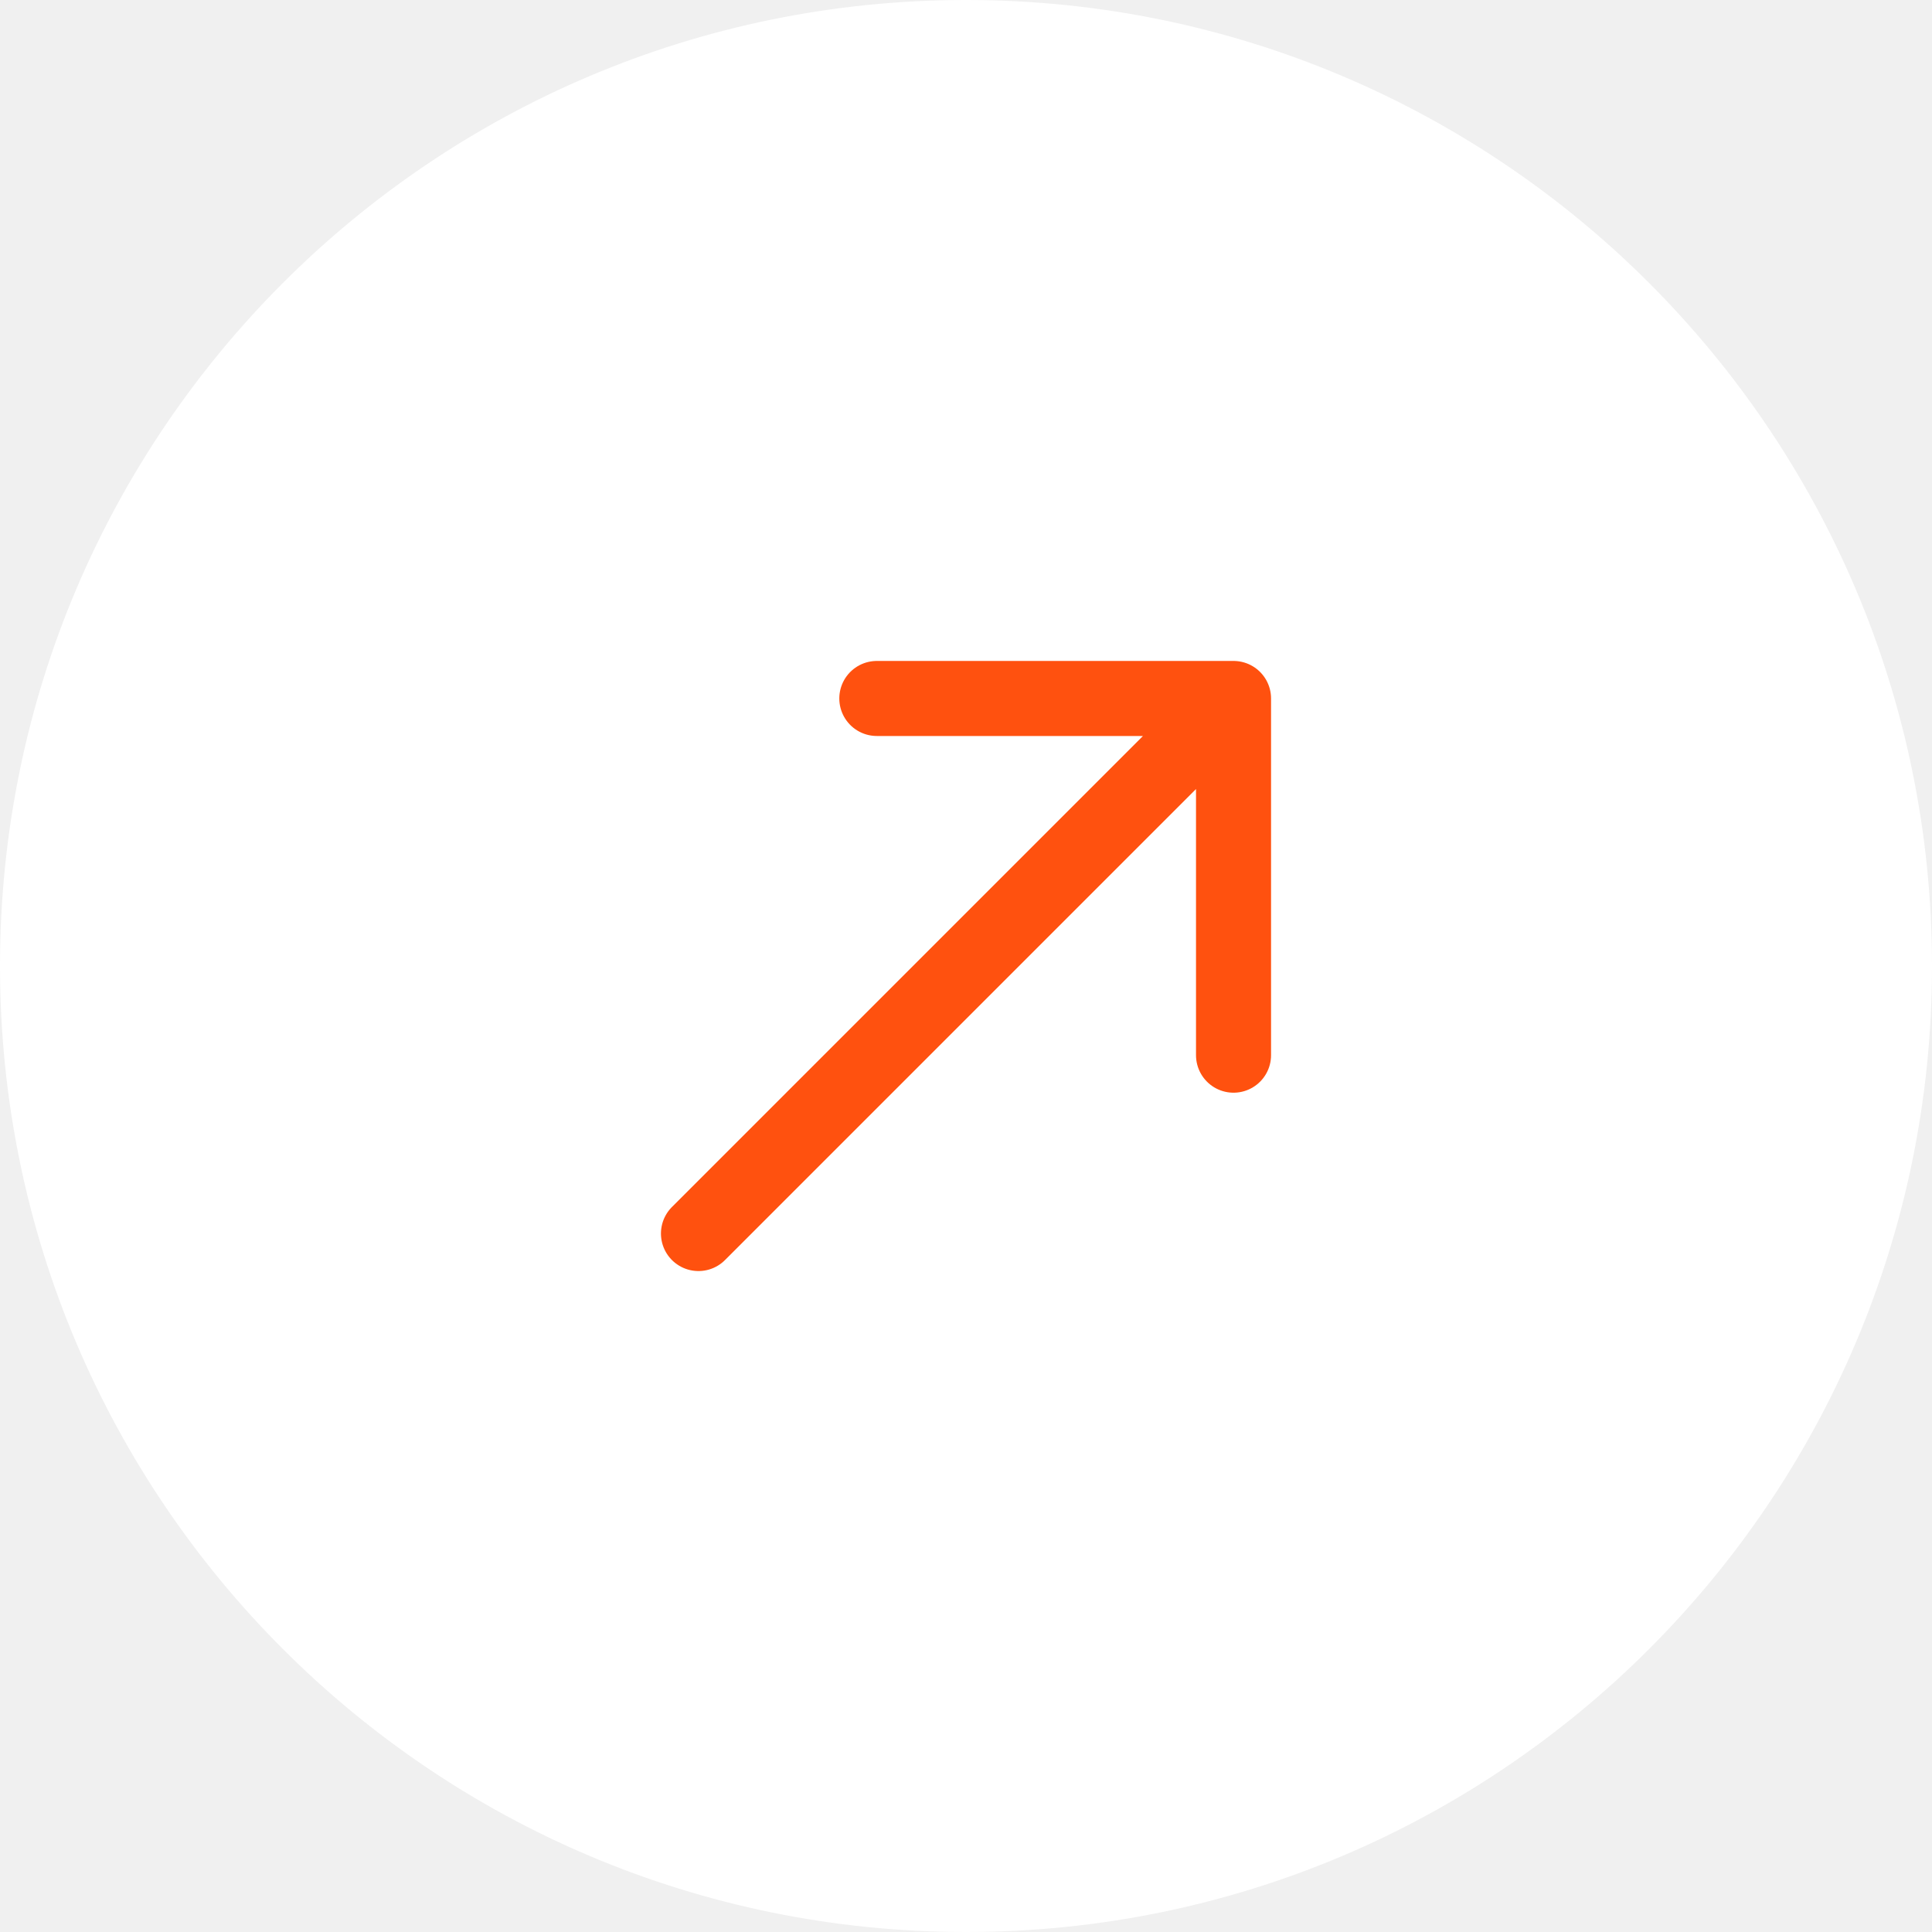
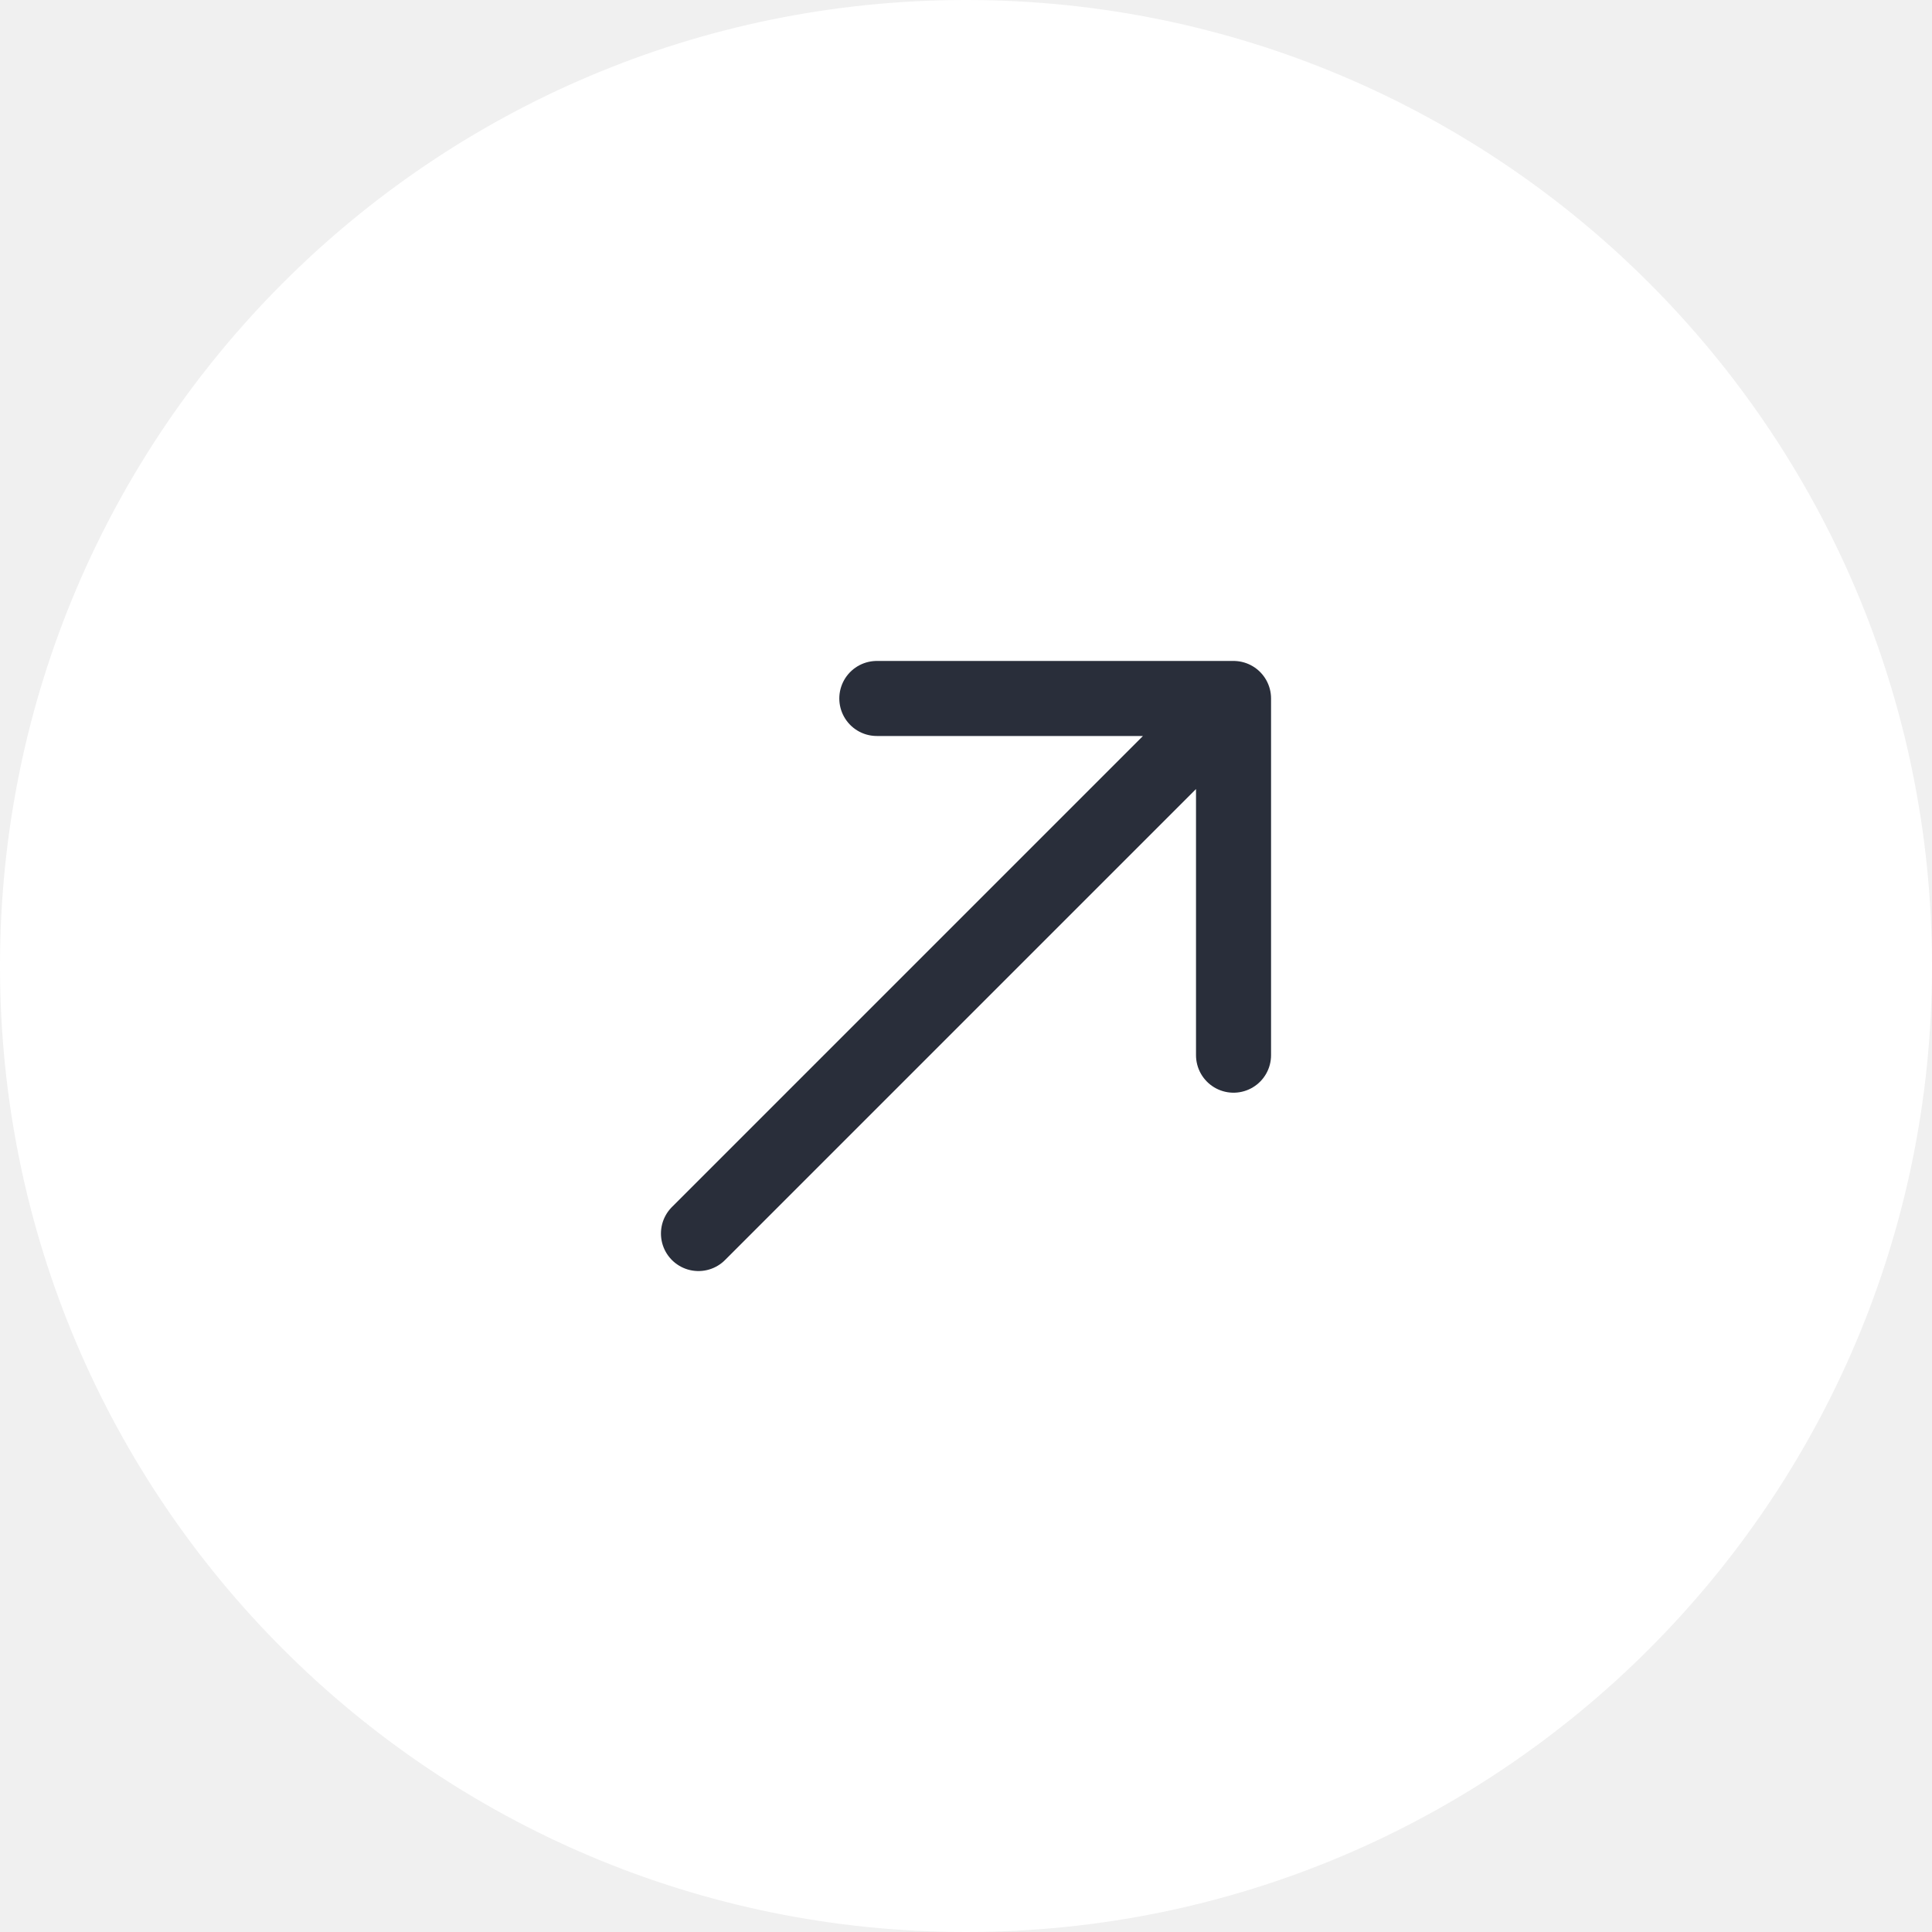
<svg xmlns="http://www.w3.org/2000/svg" width="38" height="38" viewBox="0 0 38 38" fill="none">
  <circle cx="19" cy="19" r="19" fill="#FFFFFF" />
  <g transform="translate(13 13)">
-     <path d="M0.738 11.262L11.262 0.738M4.246 0.738H11.262V7.754" stroke="#FF510F" stroke-width="1.476" stroke-linecap="round" stroke-linejoin="round" />
+     <path d="M0.738 11.262L11.262 0.738M4.246 0.738H11.262V7.754" stroke="#292E3A" stroke-width="1.476" stroke-linecap="round" stroke-linejoin="round" />
  </g>
</svg>
